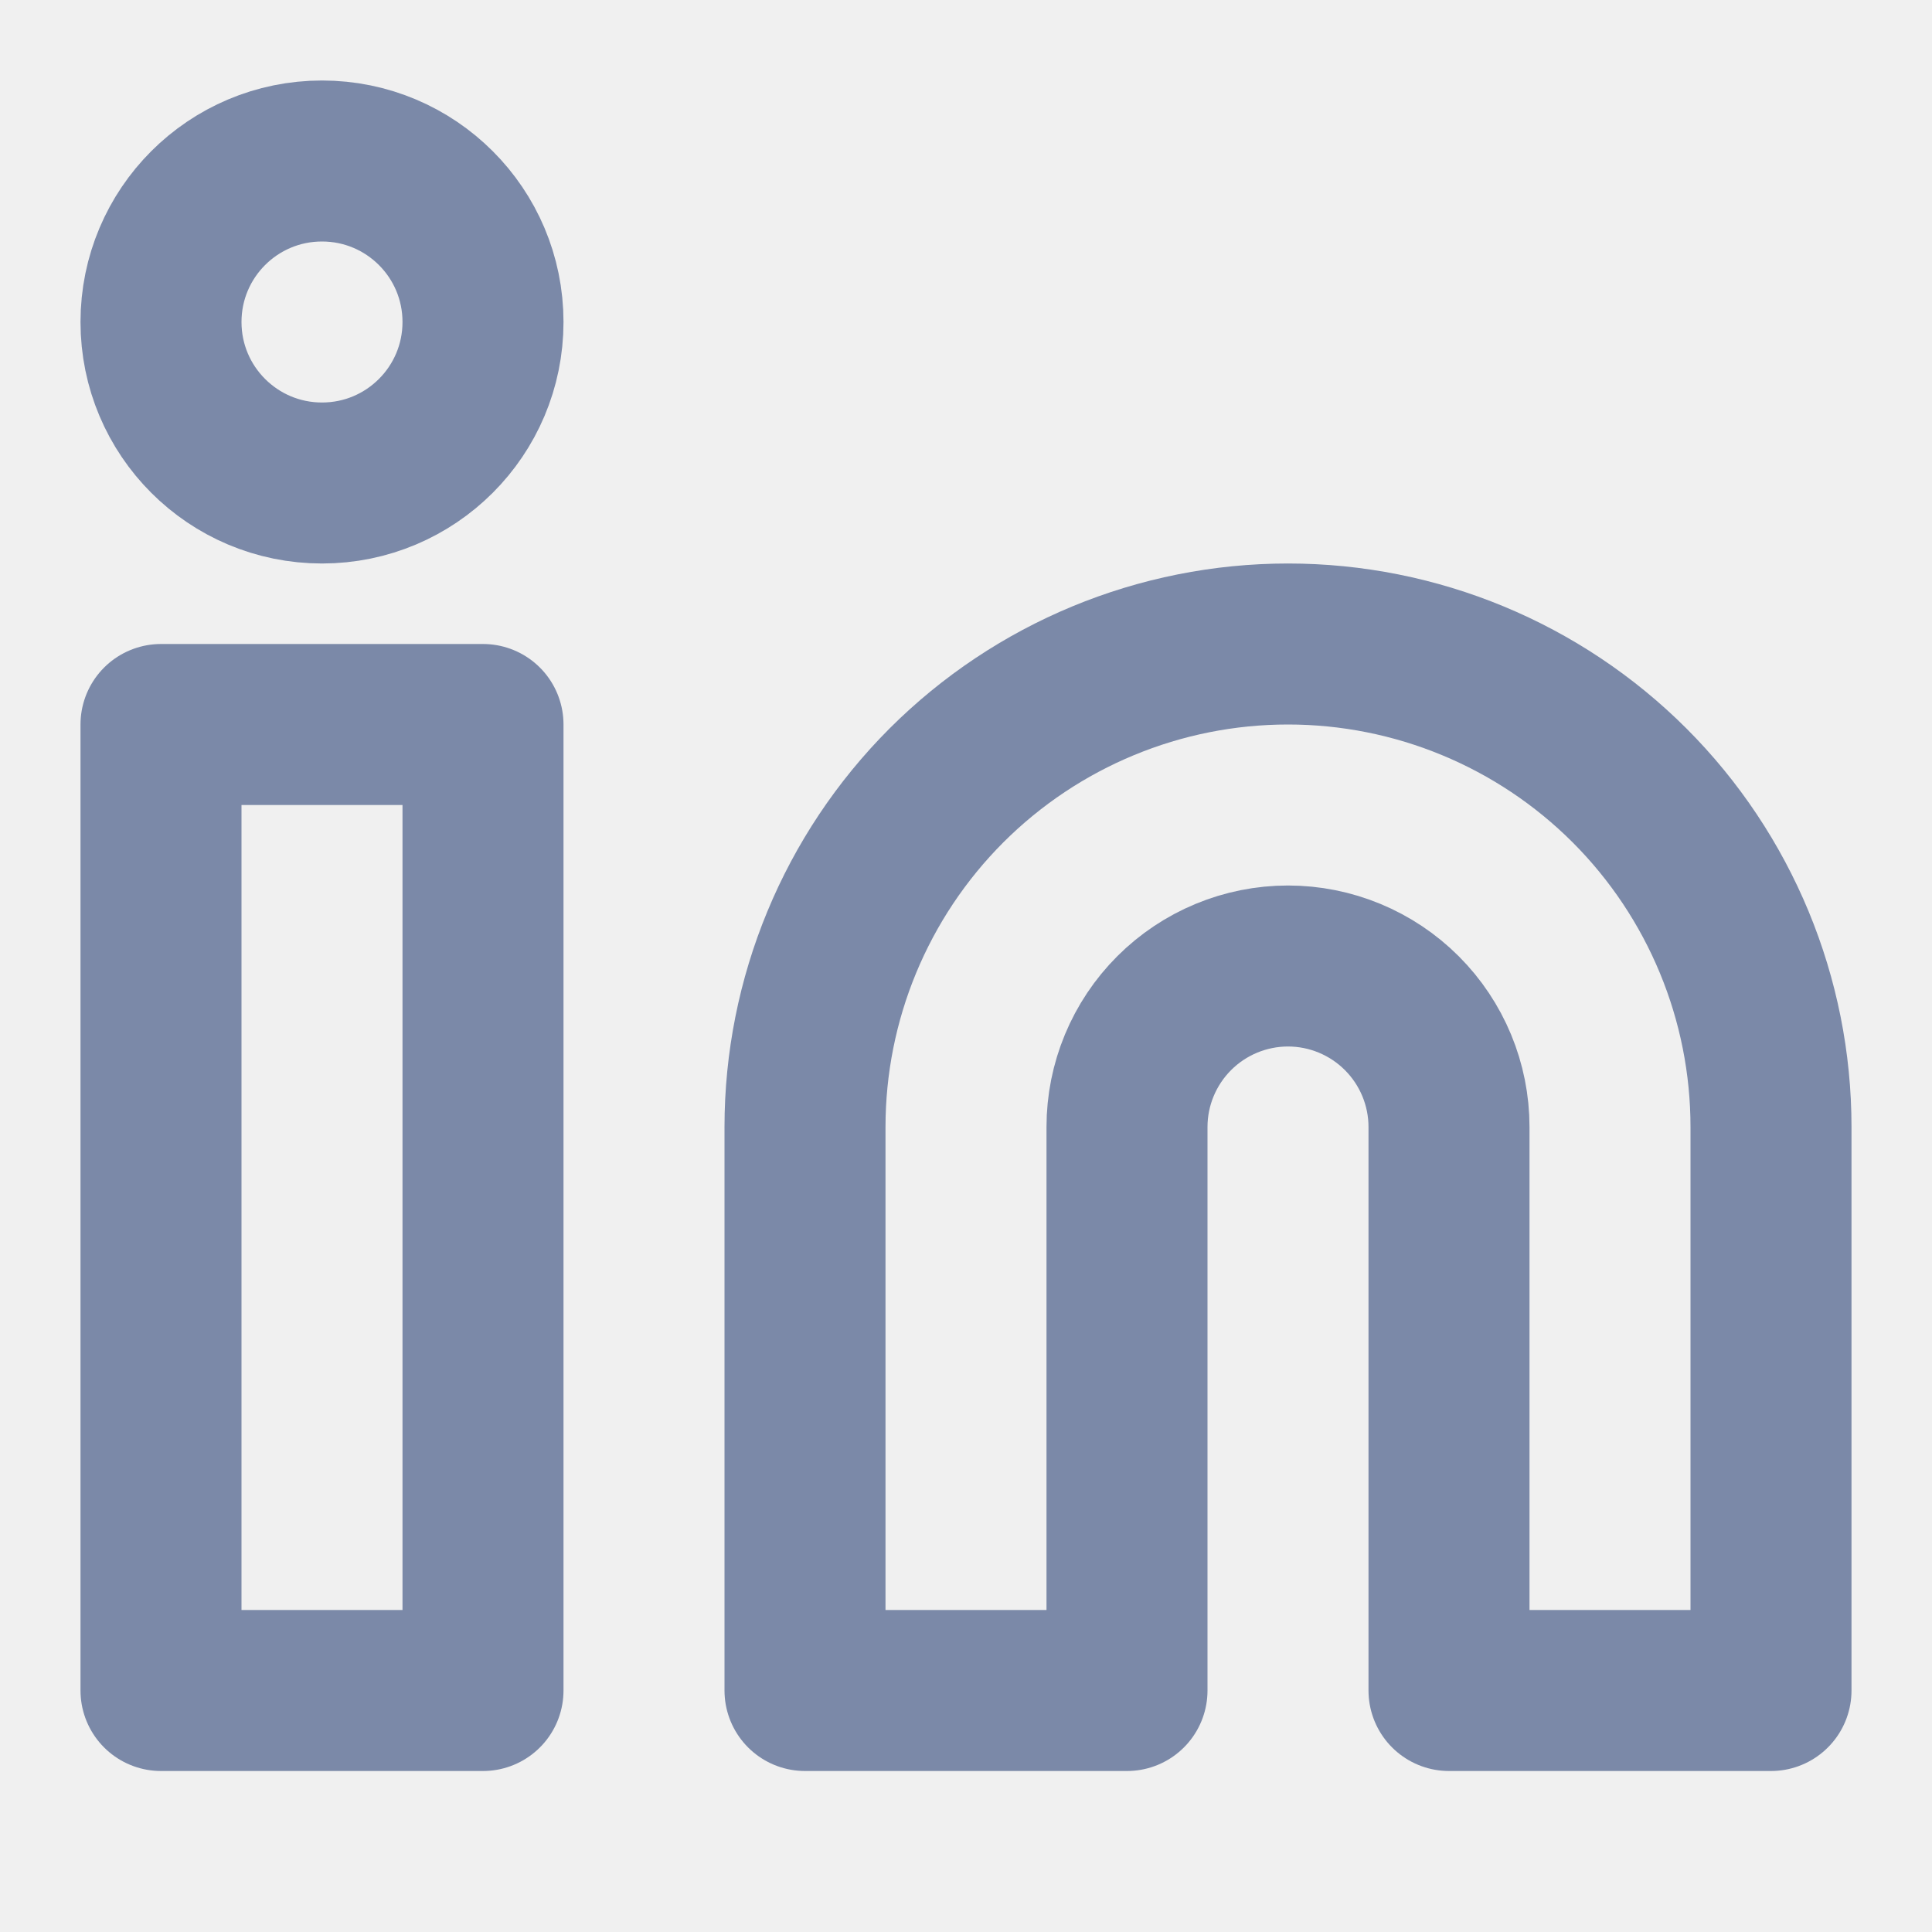
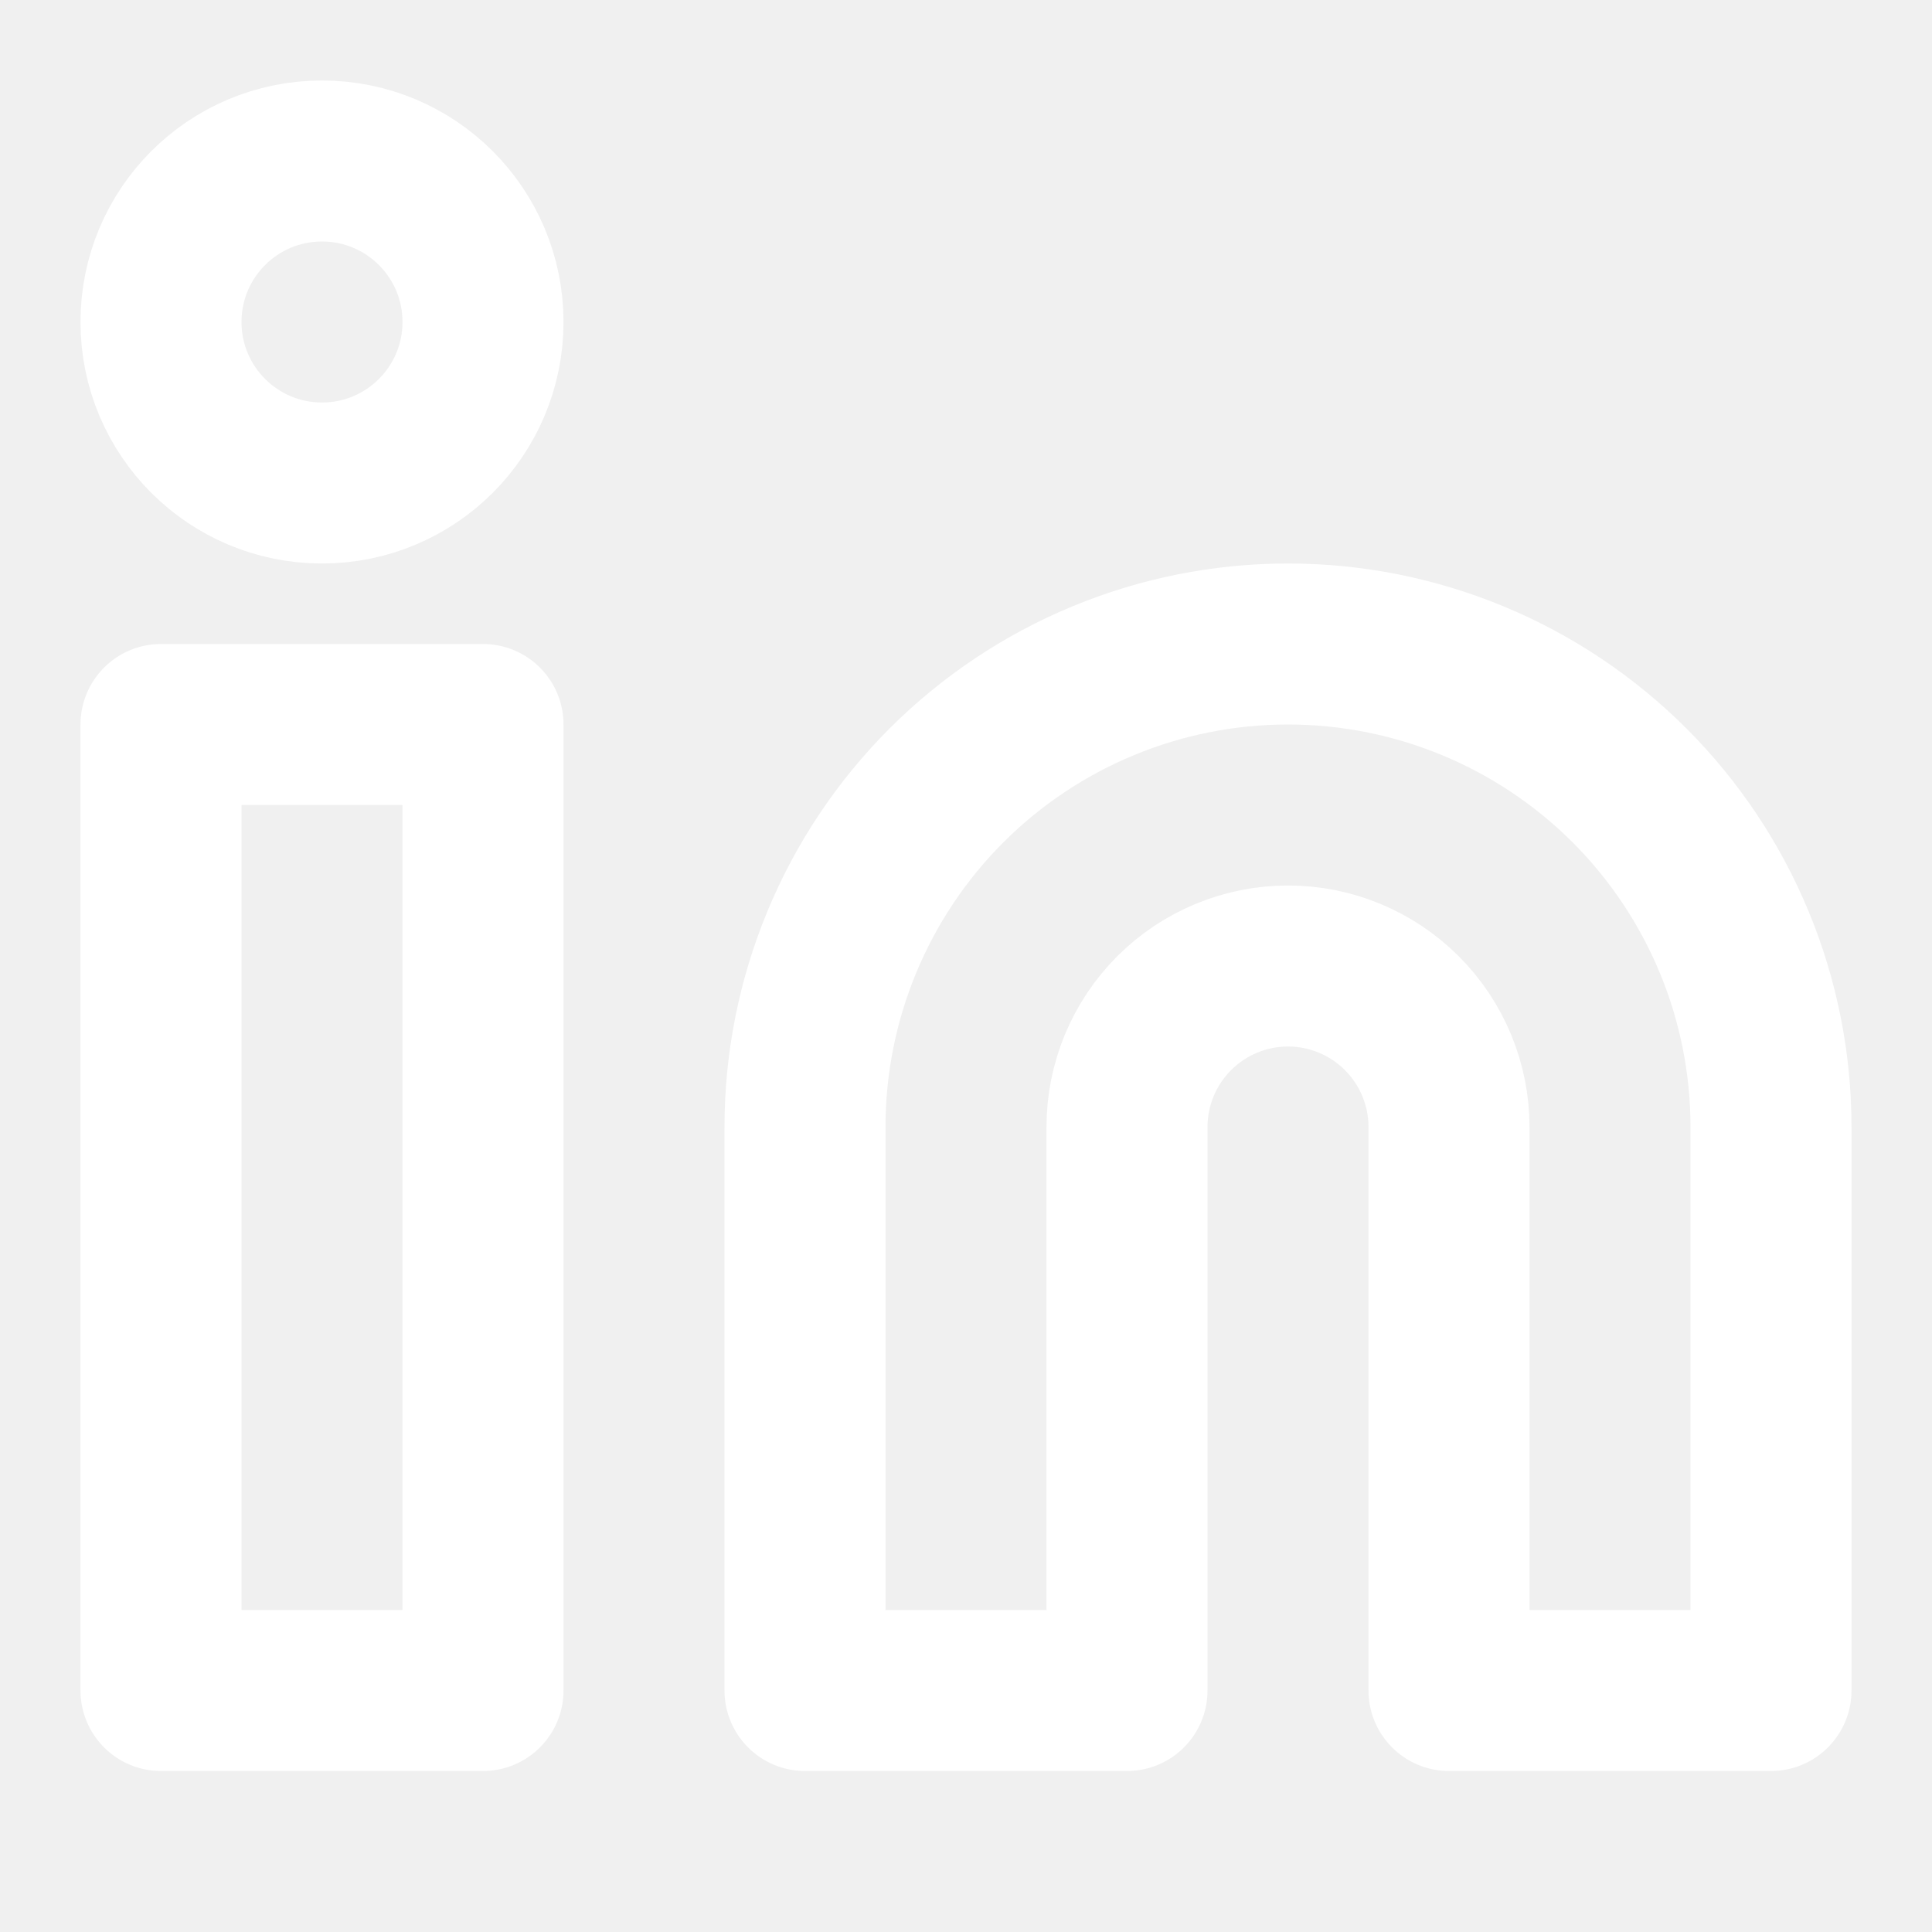
<svg xmlns="http://www.w3.org/2000/svg" width="24" height="24" viewBox="0 0 24 24" fill="none">
-   <path d="M16 8C17.591 8 19.117 8.632 20.243 9.757C21.368 10.883 22 12.409 22 14V21H18V14C18 13.47 17.789 12.961 17.414 12.586C17.039 12.211 16.53 12 16 12C15.47 12 14.961 12.211 14.586 12.586C14.211 12.961 14 13.47 14 14V21H10V14C10 12.409 10.632 10.883 11.757 9.757C12.883 8.632 14.409 8 16 8V8Z" stroke="#7B89A8" stroke-width="2" stroke-linecap="round" stroke-linejoin="round" />
-   <path d="M6 9H2V21H6V9Z" stroke="#7B89A8" stroke-width="2" stroke-linecap="round" stroke-linejoin="round" />
-   <path d="M4 6C5.105 6 6 5.105 6 4C6 2.895 5.105 2 4 2C2.895 2 2 2.895 2 4C2 5.105 2.895 6 4 6Z" stroke="#7B89A8" stroke-width="2" stroke-linecap="round" stroke-linejoin="round" />
+   <path d="M16 8C17.591 8 19.117 8.632 20.243 9.757C21.368 10.883 22 12.409 22 14V21H18V14C18 13.47 17.789 12.961 17.414 12.586C17.039 12.211 16.53 12 16 12C15.47 12 14.961 12.211 14.586 12.586C14.211 12.961 14 13.47 14 14V21H10V14C10 12.409 10.632 10.883 11.757 9.757C12.883 8.632 14.409 8 16 8V8Z" stroke="white" stroke-width="2" stroke-linecap="round" stroke-linejoin="round" />
+   <path d="M6 9H2V21H6V9Z" stroke="white" stroke-width="2" stroke-linecap="round" stroke-linejoin="round" />
+   <path d="M4 6C5.105 6 6 5.105 6 4C6 2.895 5.105 2 4 2C2.895 2 2 2.895 2 4C2 5.105 2.895 6 4 6Z" stroke="white" stroke-width="2" stroke-linecap="round" stroke-linejoin="round" />
</svg>
